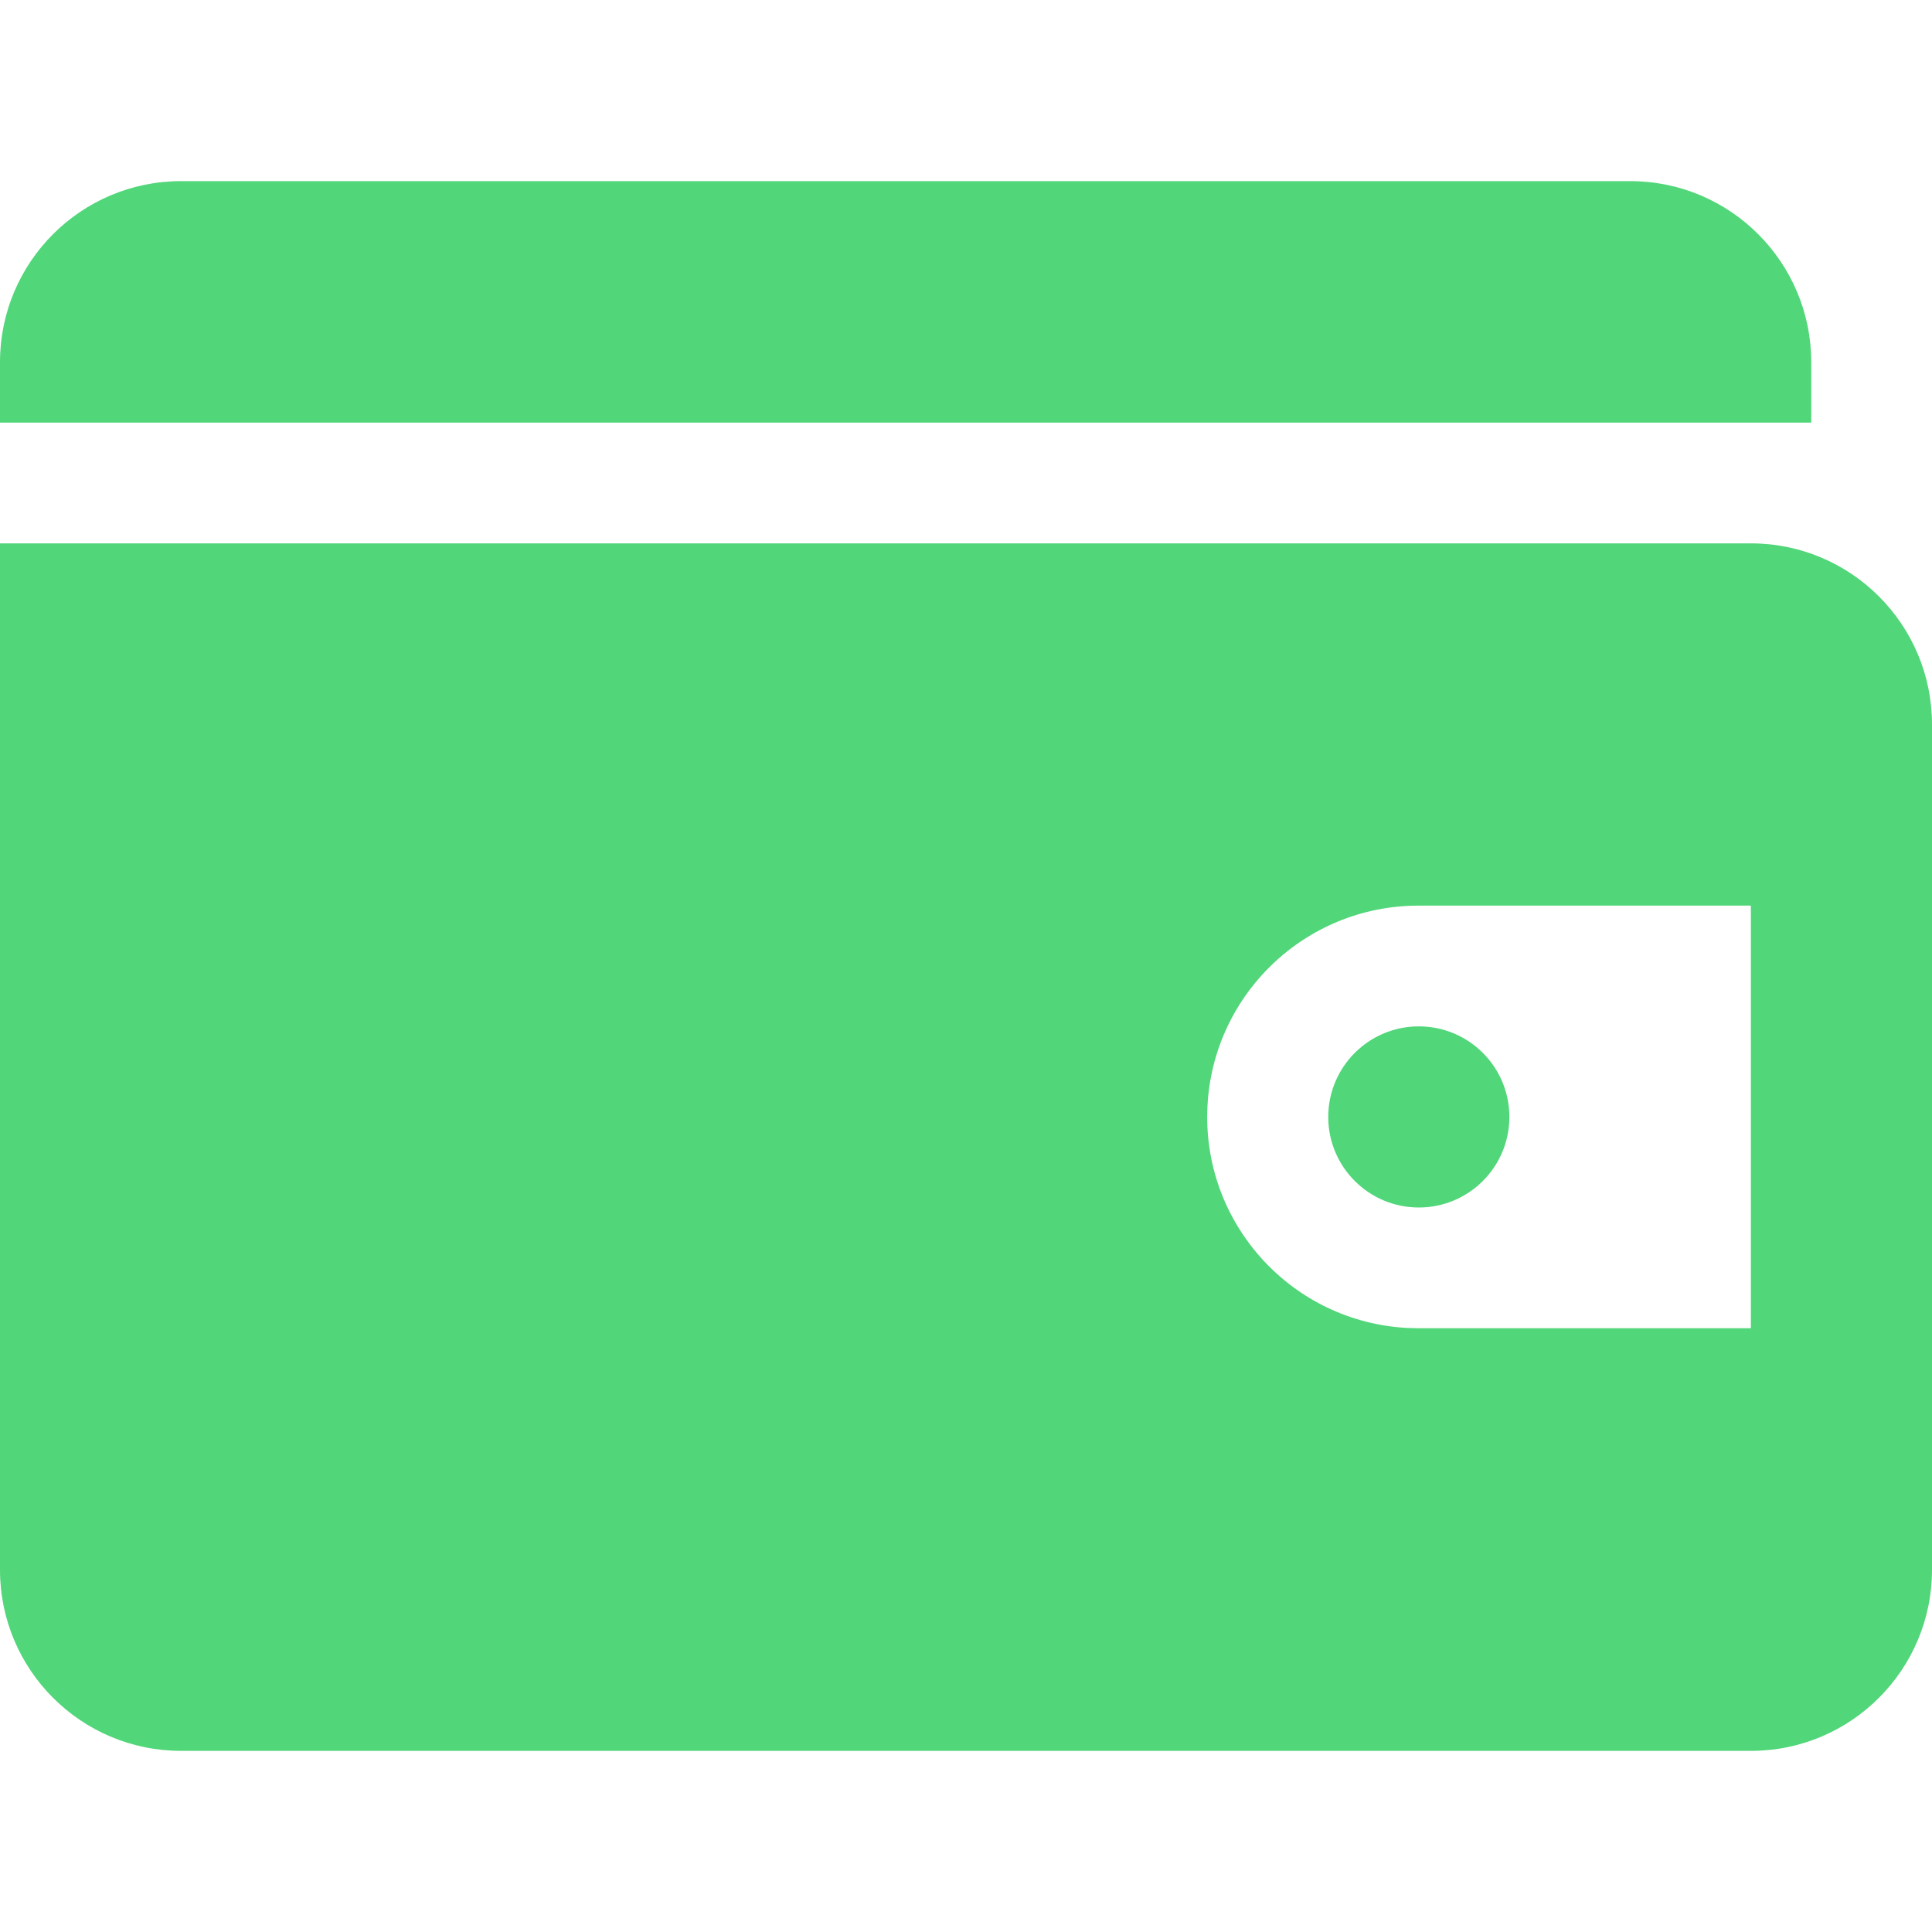
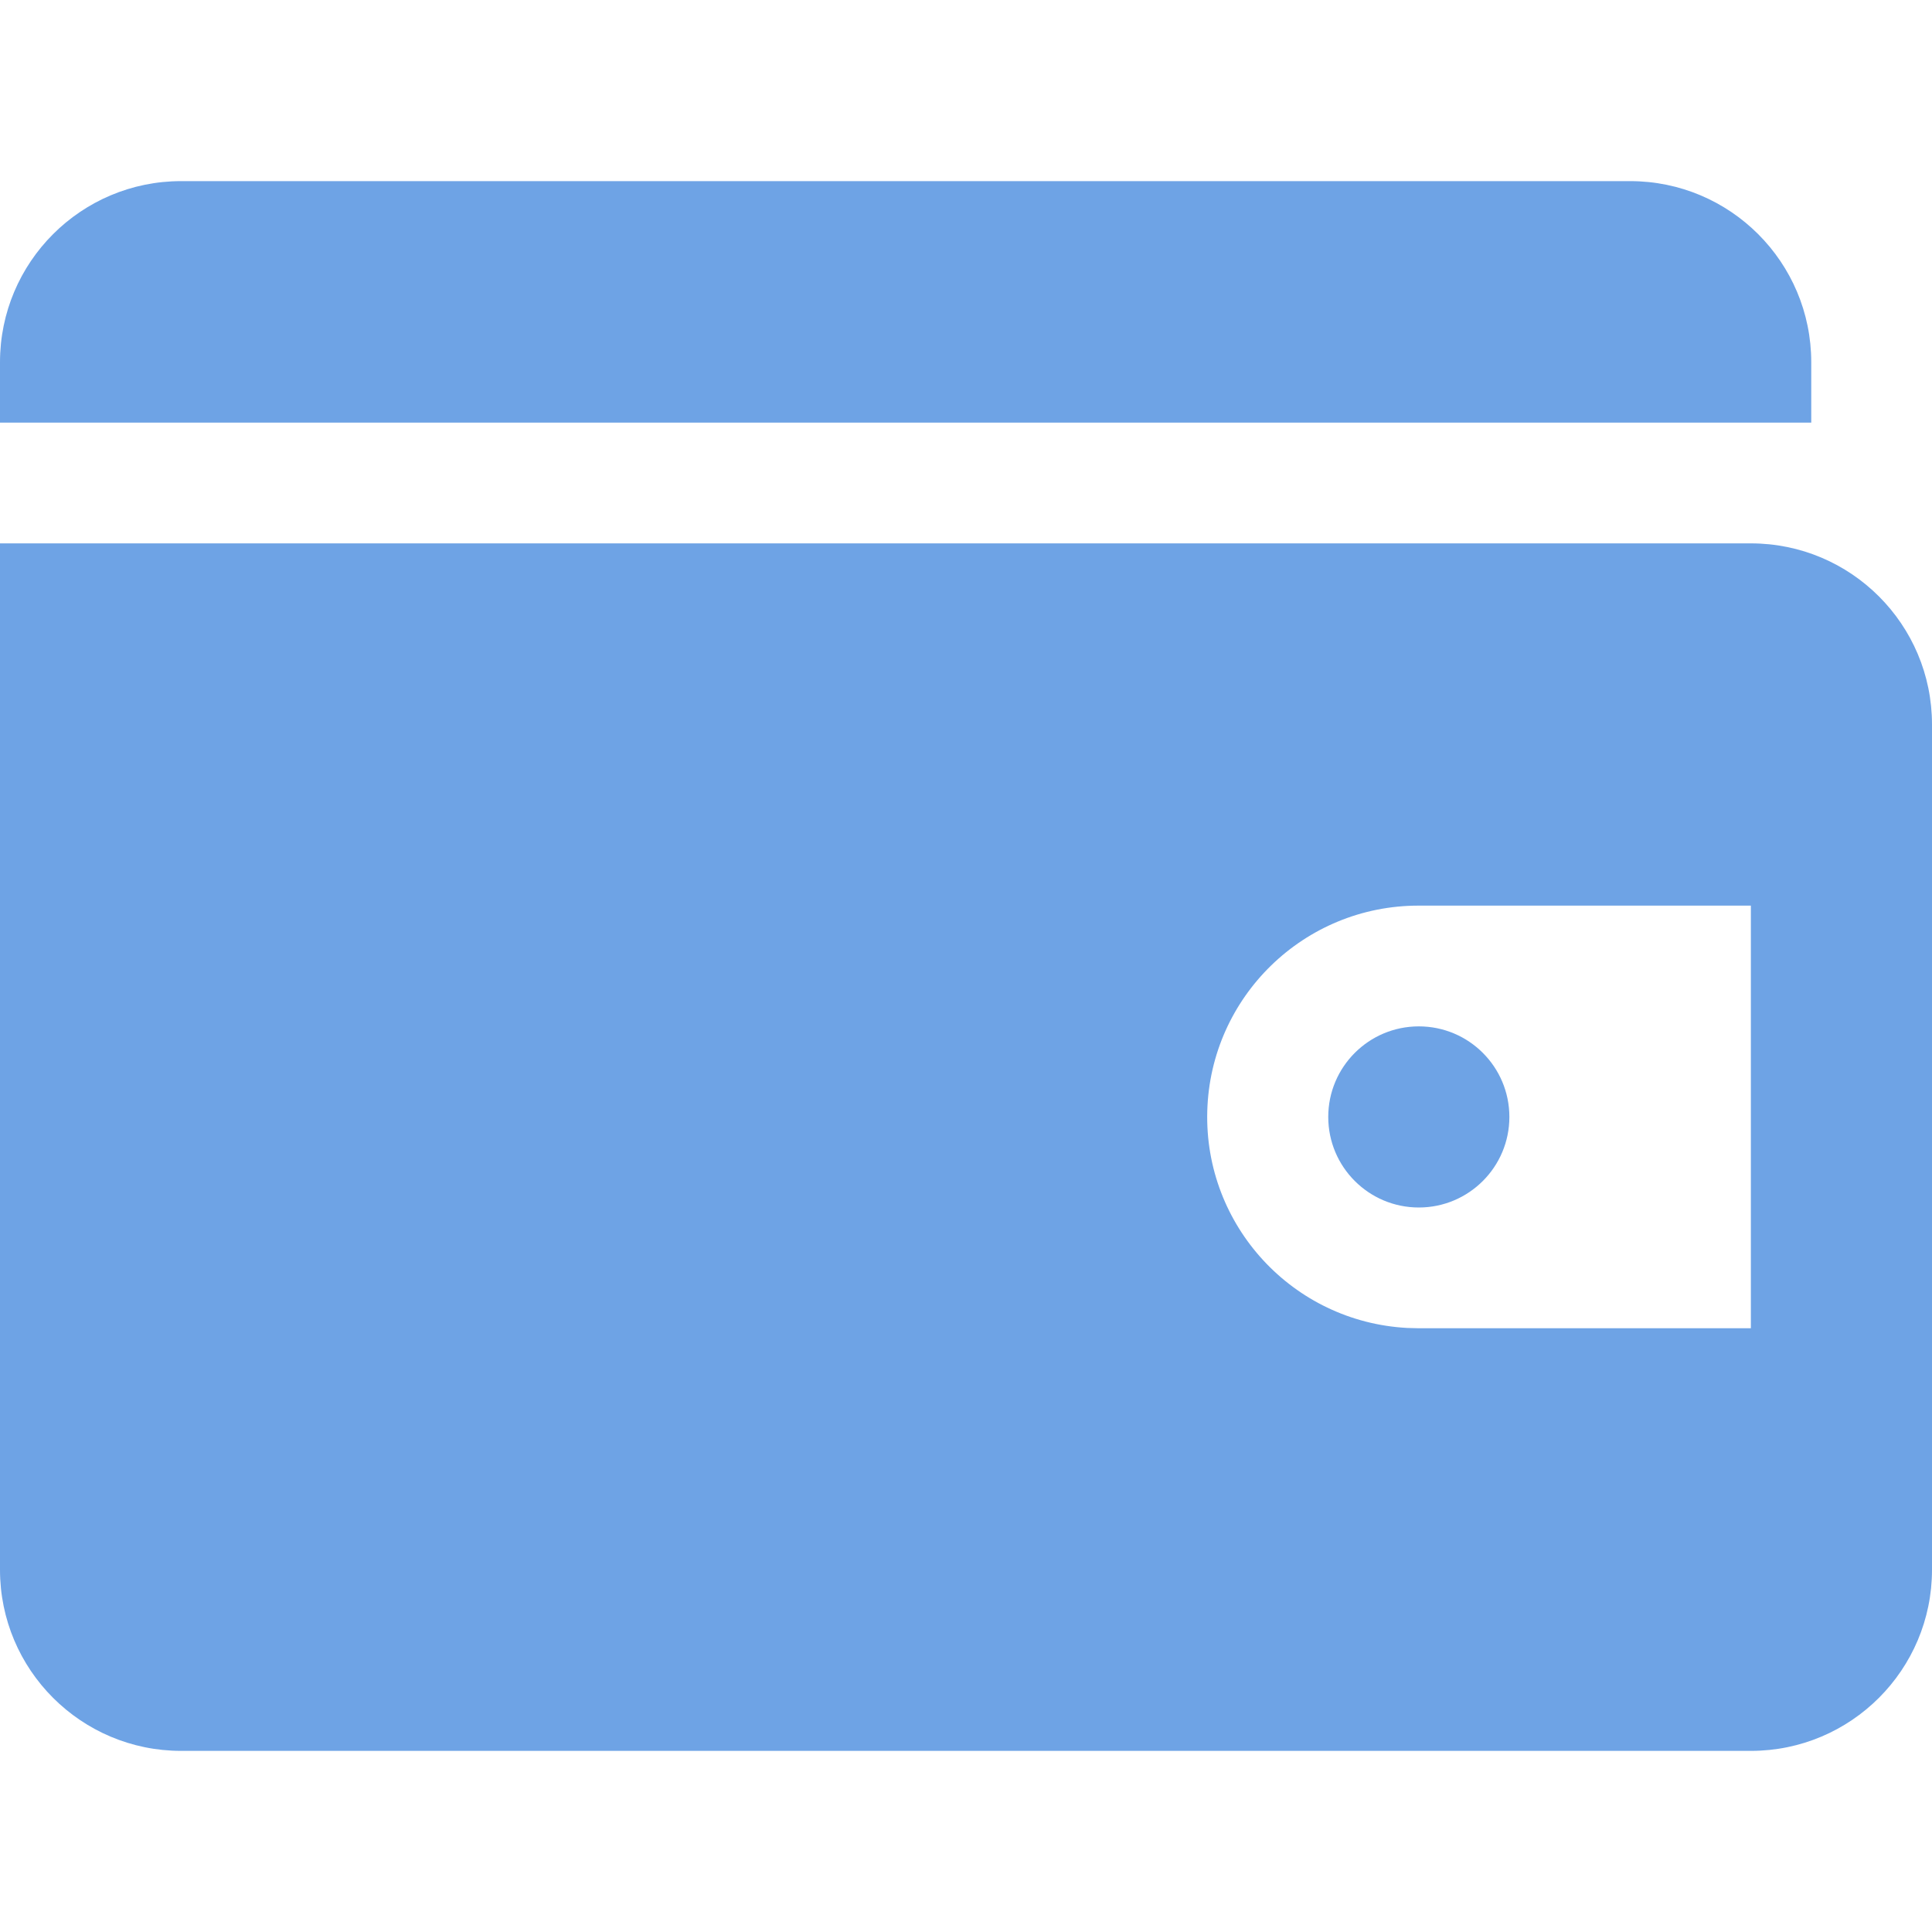
- <svg xmlns="http://www.w3.org/2000/svg" t="1709567544317" class="icon" viewBox="0 0 1024 1024" version="1.1" p-id="7292" width="32" height="32">
-   <path d="M928 288a96 96 0 0 1 96 96v448a96 96 0 0 1-96 96H96a96 96 0 0 1-96-96V288h928z m0 192h-176a112 112 0 0 0-6.144 223.84L752 704H928v-224z m-176 64a48 48 0 1 1 0 96 48 48 0 0 1 0-96zM864 96a96 96 0 0 1 96 96v32H0V192a96 96 0 0 1 96-96h768z" fill="#51d679" p-id="7293" />
+ <svg xmlns="http://www.w3.org/2000/svg" t="1709642885205" class="icon" viewBox="0 0 1024 1024" version="1.1" p-id="8727" width="32" height="32">
+   <path d="M928 288a96 96 0 0 1 96 96v448a96 96 0 0 1-96 96H96a96 96 0 0 1-96-96V288h928z m0 192h-176a112 112 0 0 0-6.144 223.84L752 704H928v-224z m-176 64a48 48 0 1 1 0 96 48 48 0 0 1 0-96zM864 96a96 96 0 0 1 96 96v32H0V192a96 96 0 0 1 96-96h768z" fill="#6ea3e5" p-id="8728" />
</svg>
